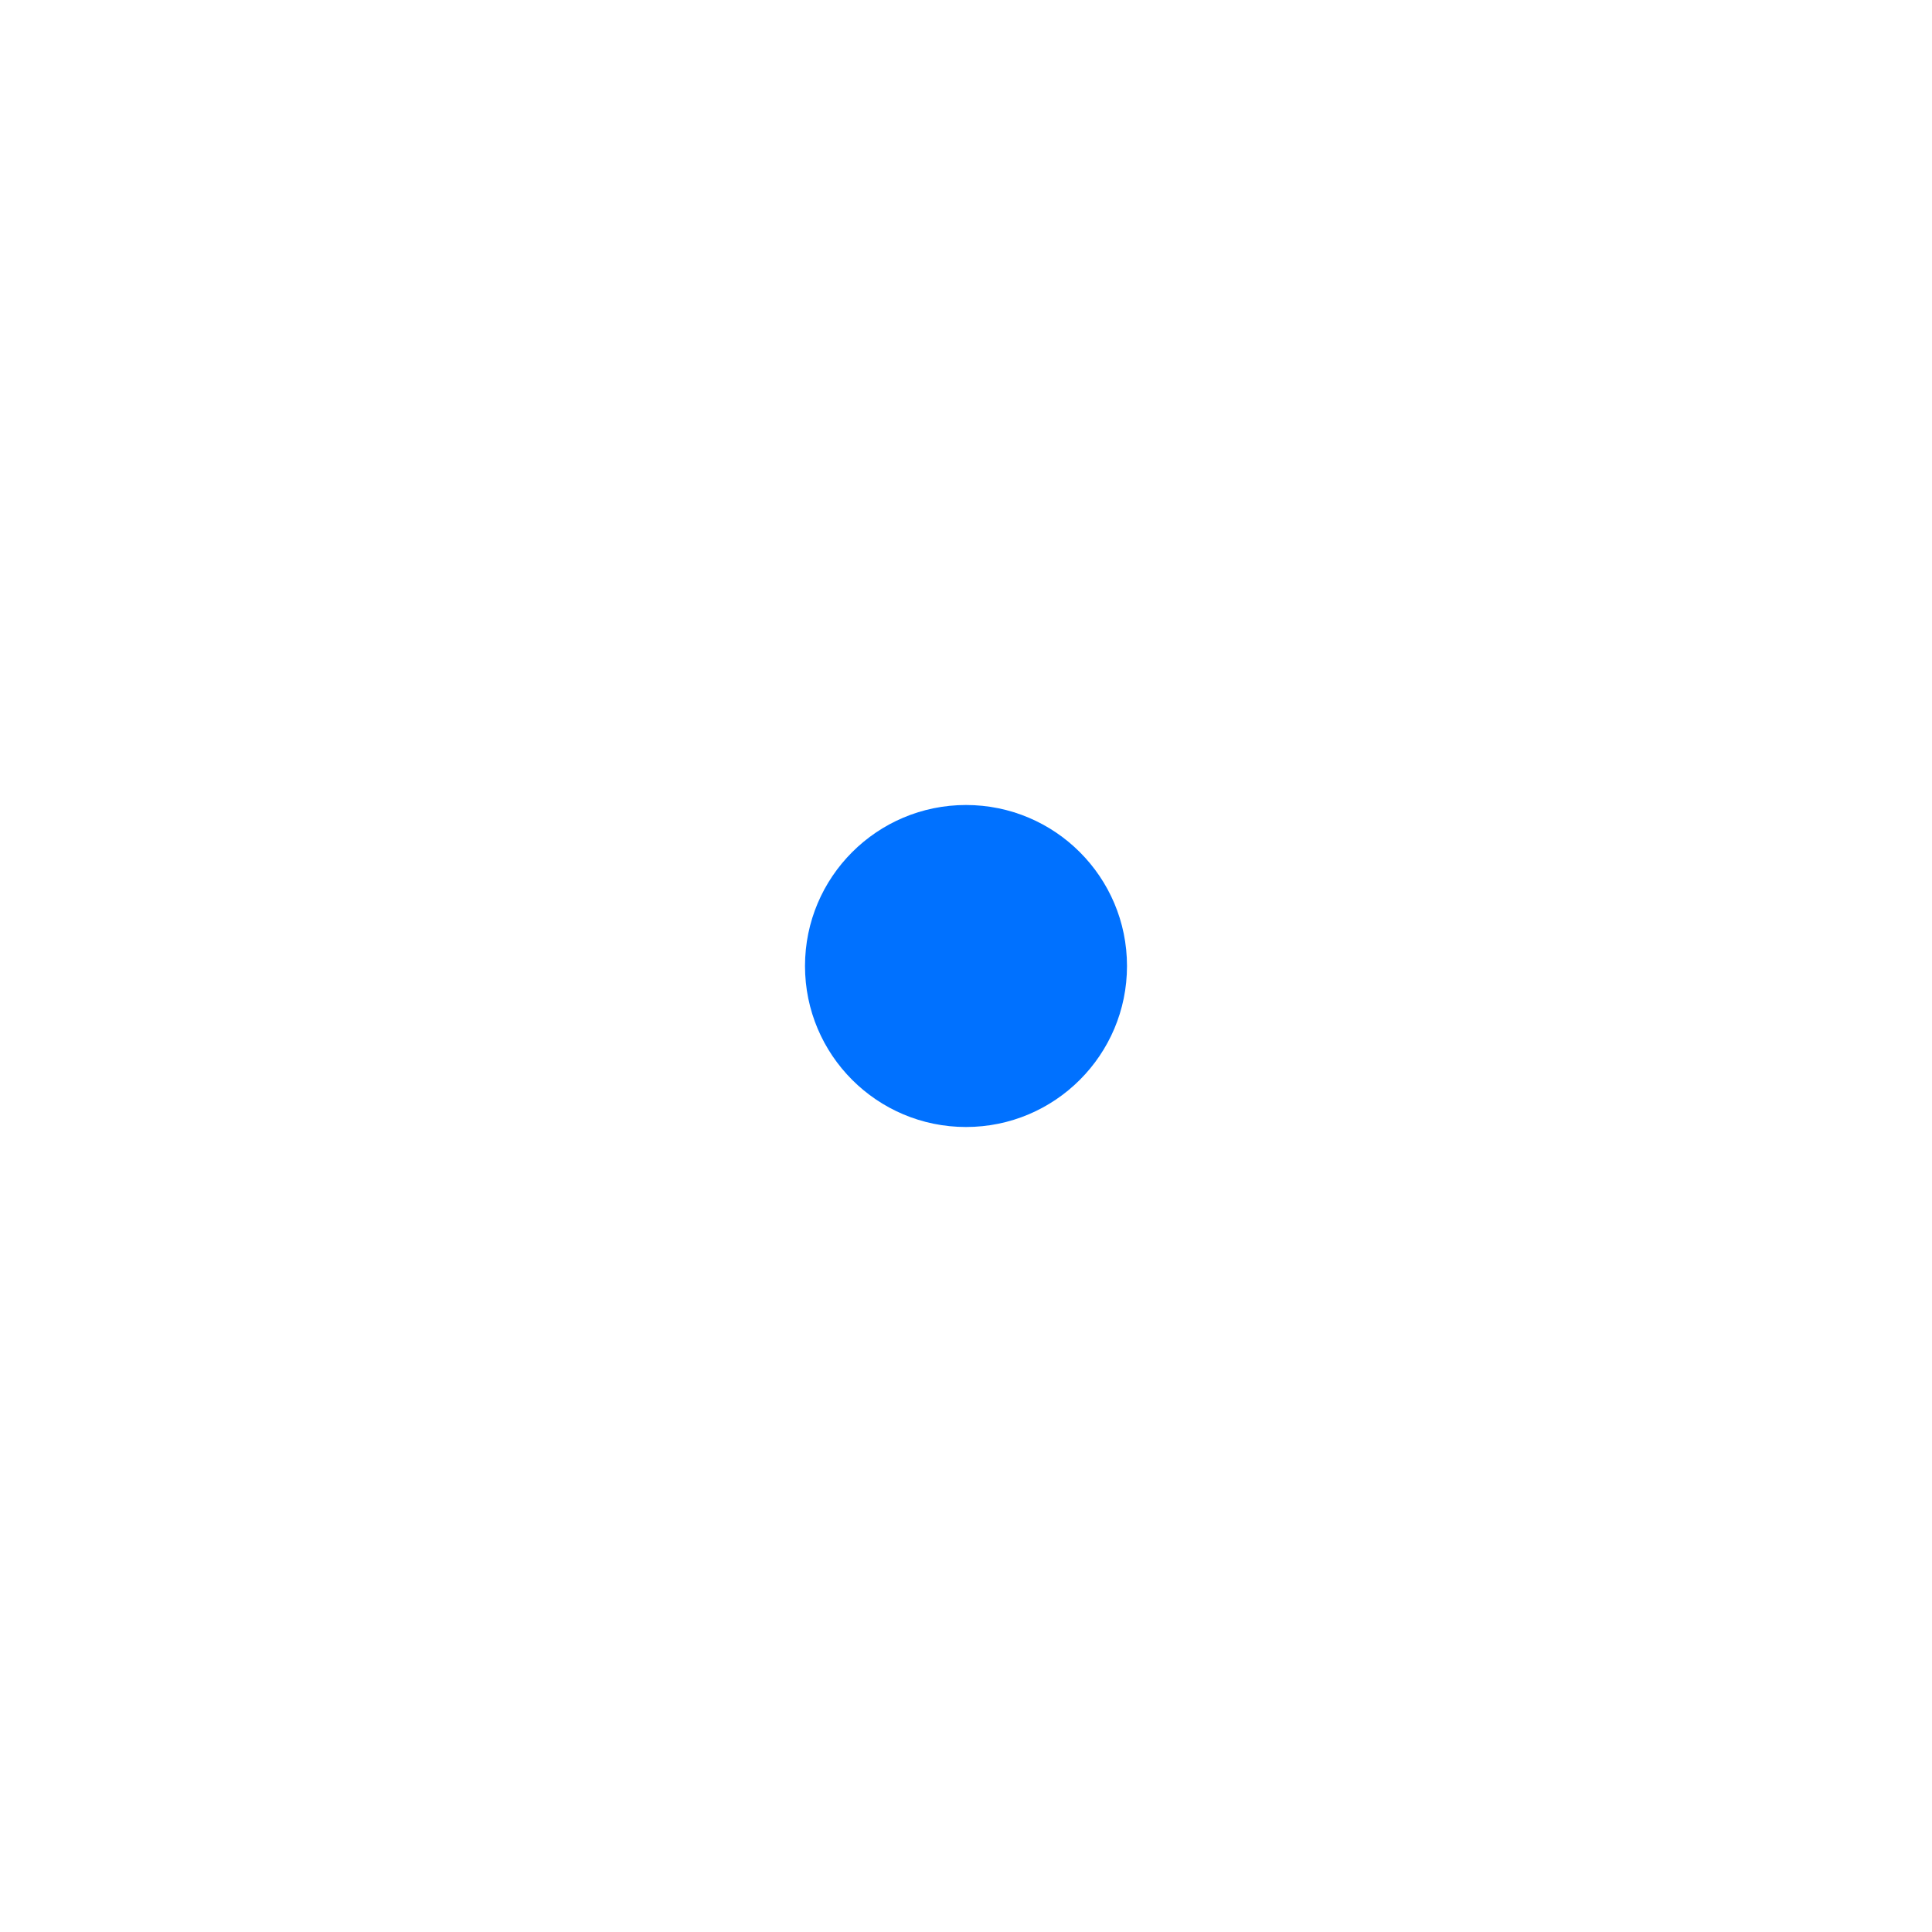
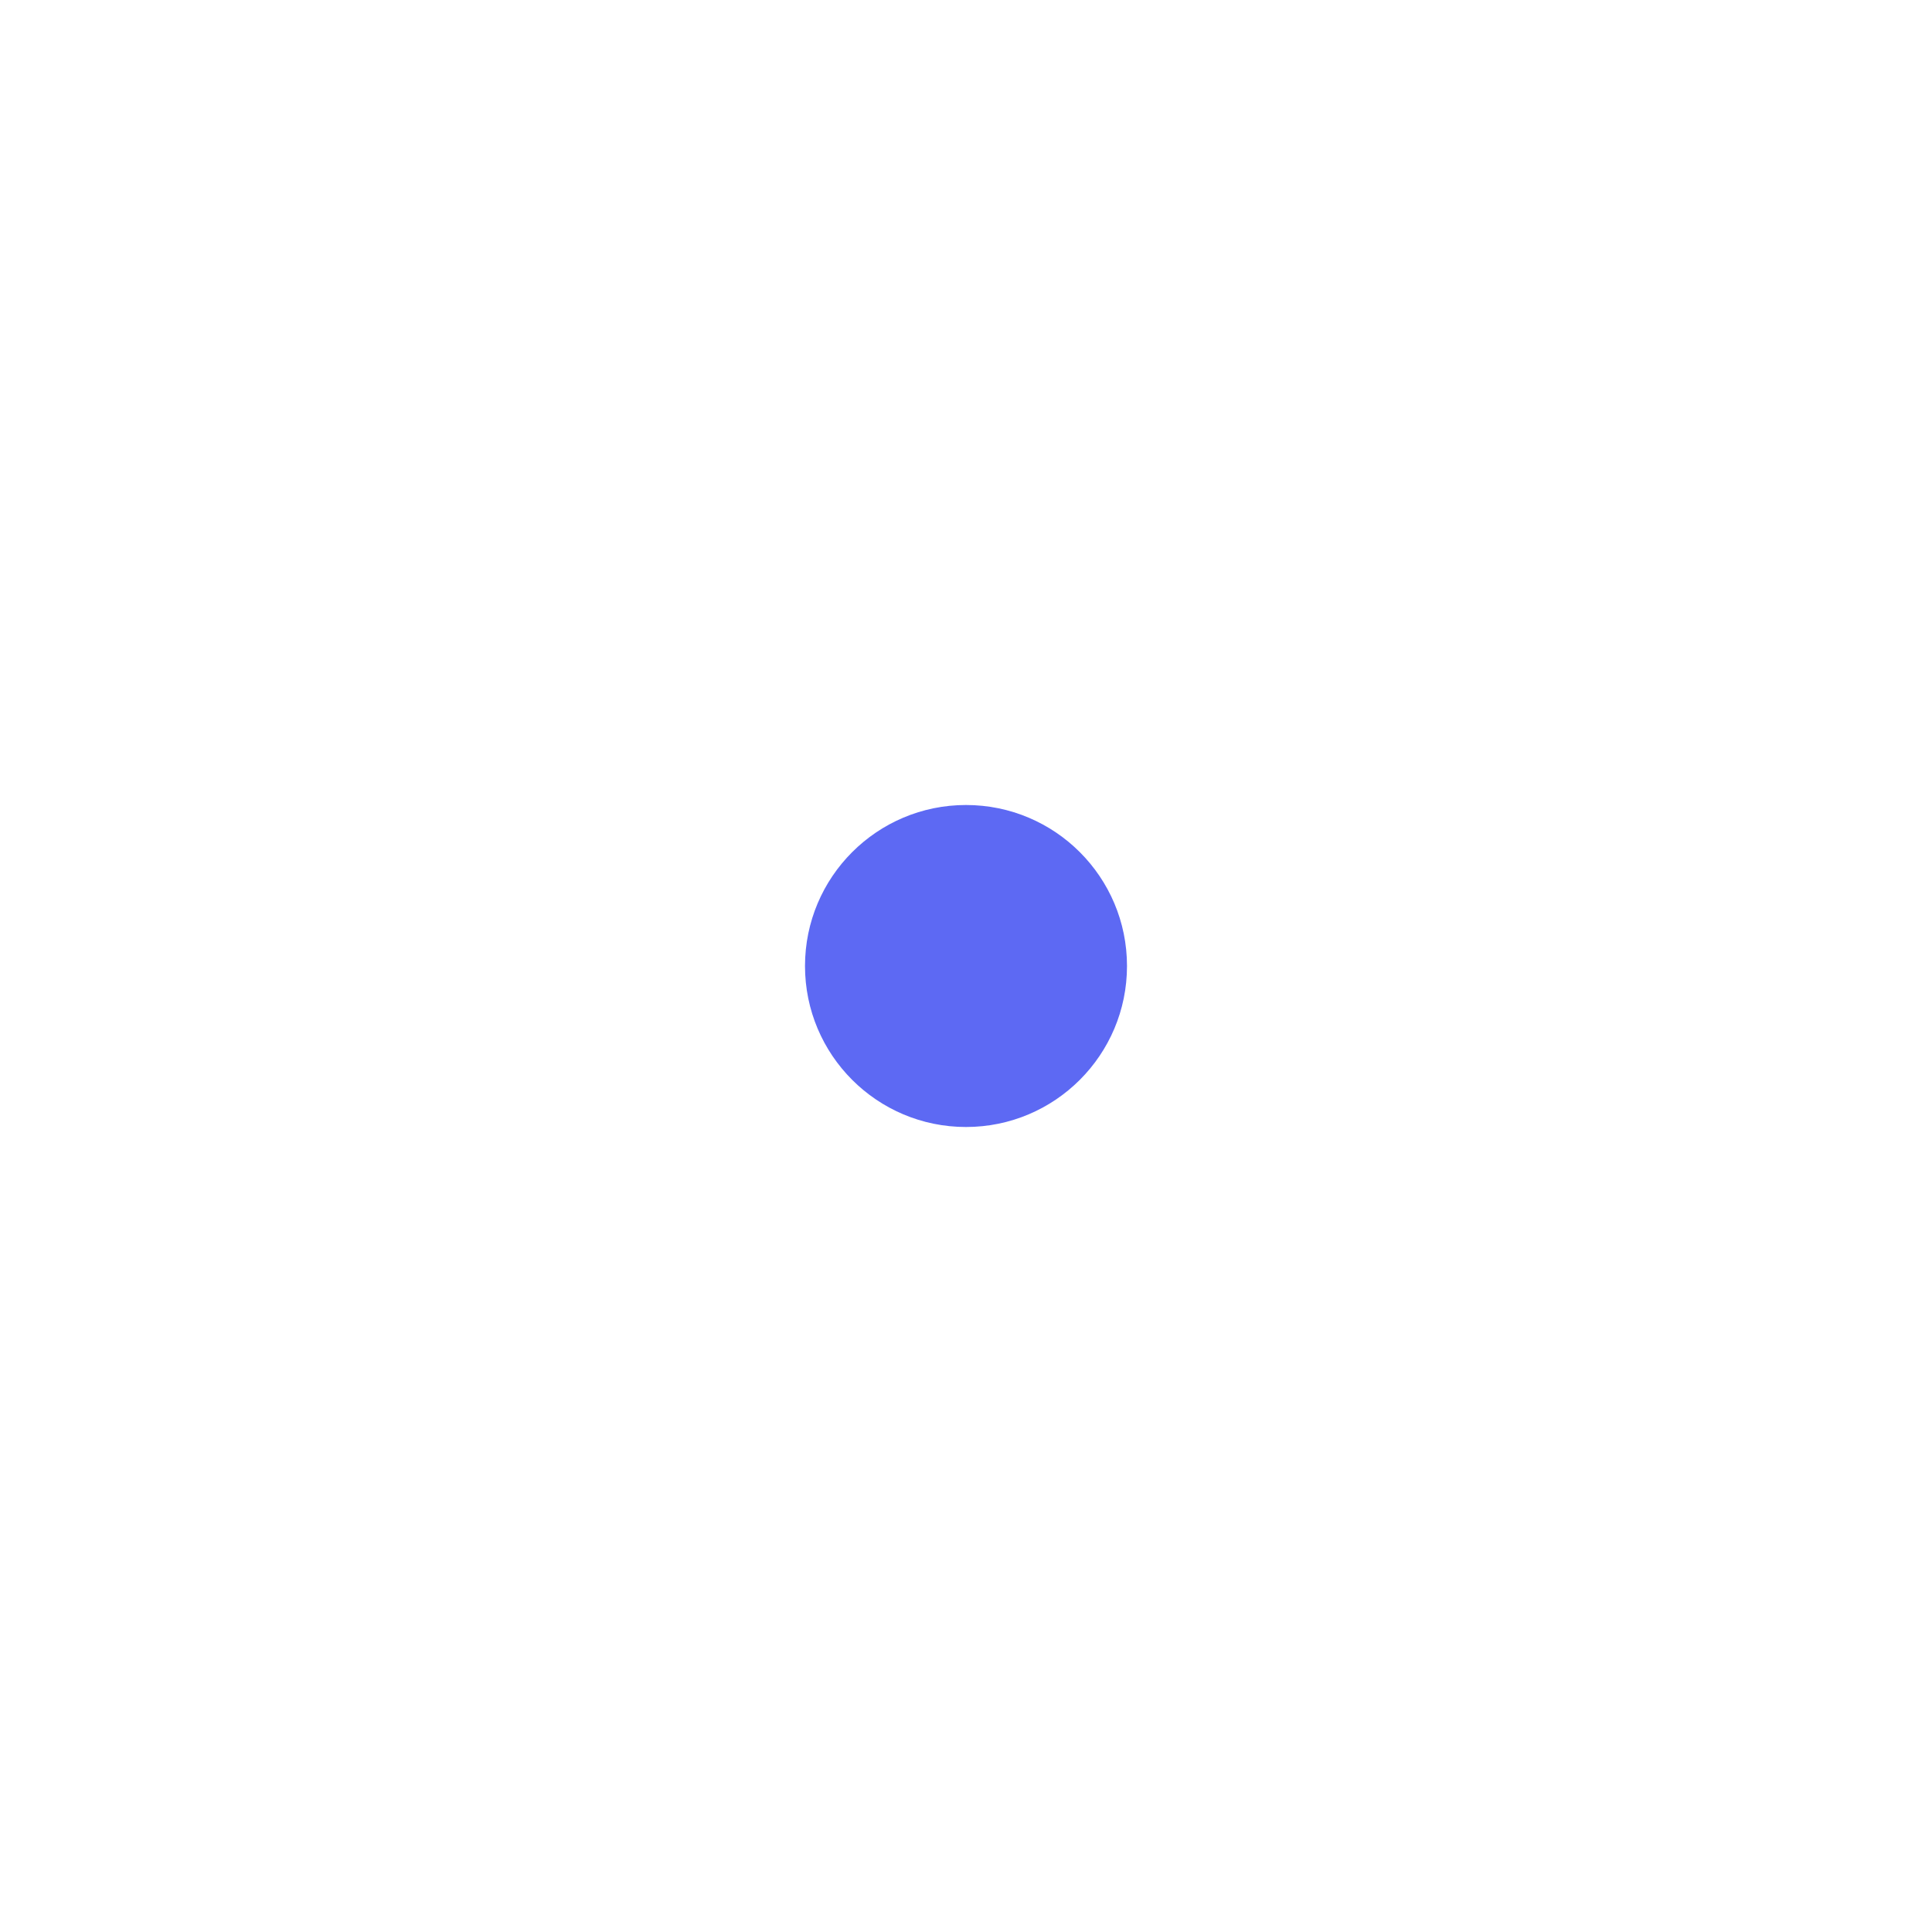
<svg xmlns="http://www.w3.org/2000/svg" width="800px" height="800px" viewBox="0 0 24 24" fill="none">
  <g id="SVGRepo_bgCarrier" stroke-width="0" />
  <g id="SVGRepo_tracerCarrier" stroke-linecap="round" stroke-linejoin="round" />
  <g id="SVGRepo_iconCarrier">
-     <circle cx="12" cy="12" r="2" fill="#0071FF" />
+     <circle cx="12" cy="12" r="2" fill="#5D69F3" />
  </g>
</svg>
